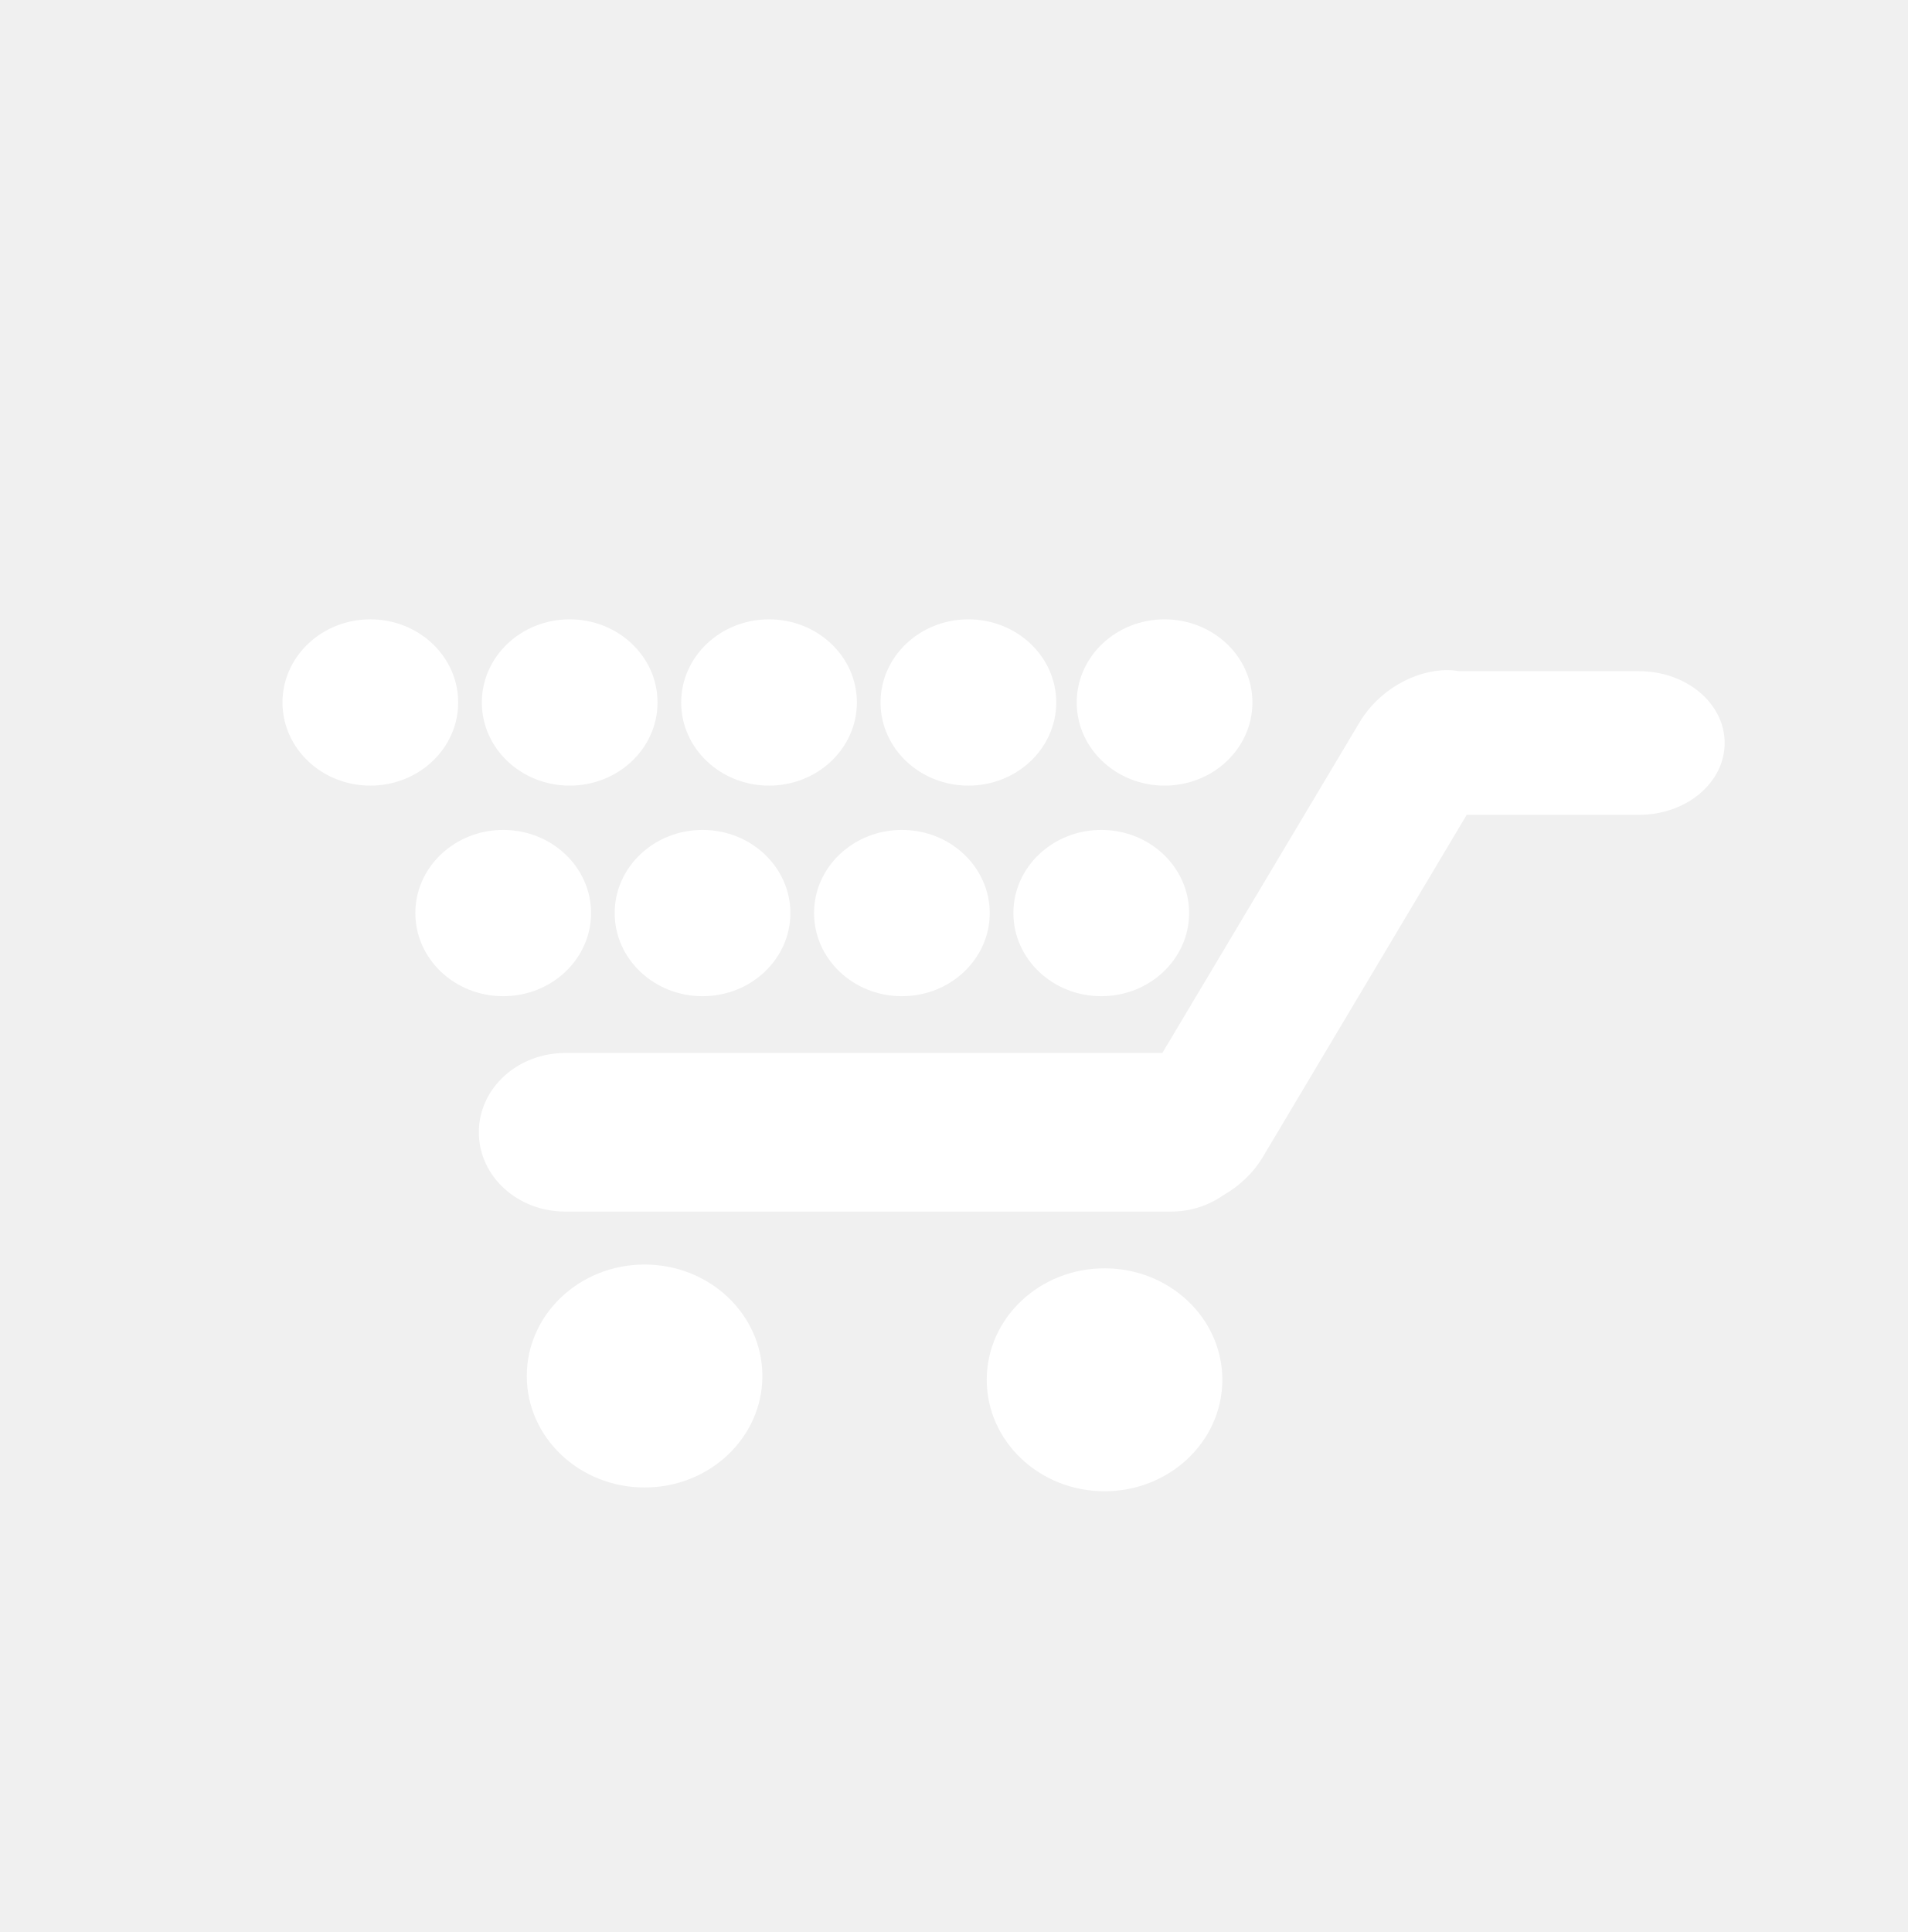
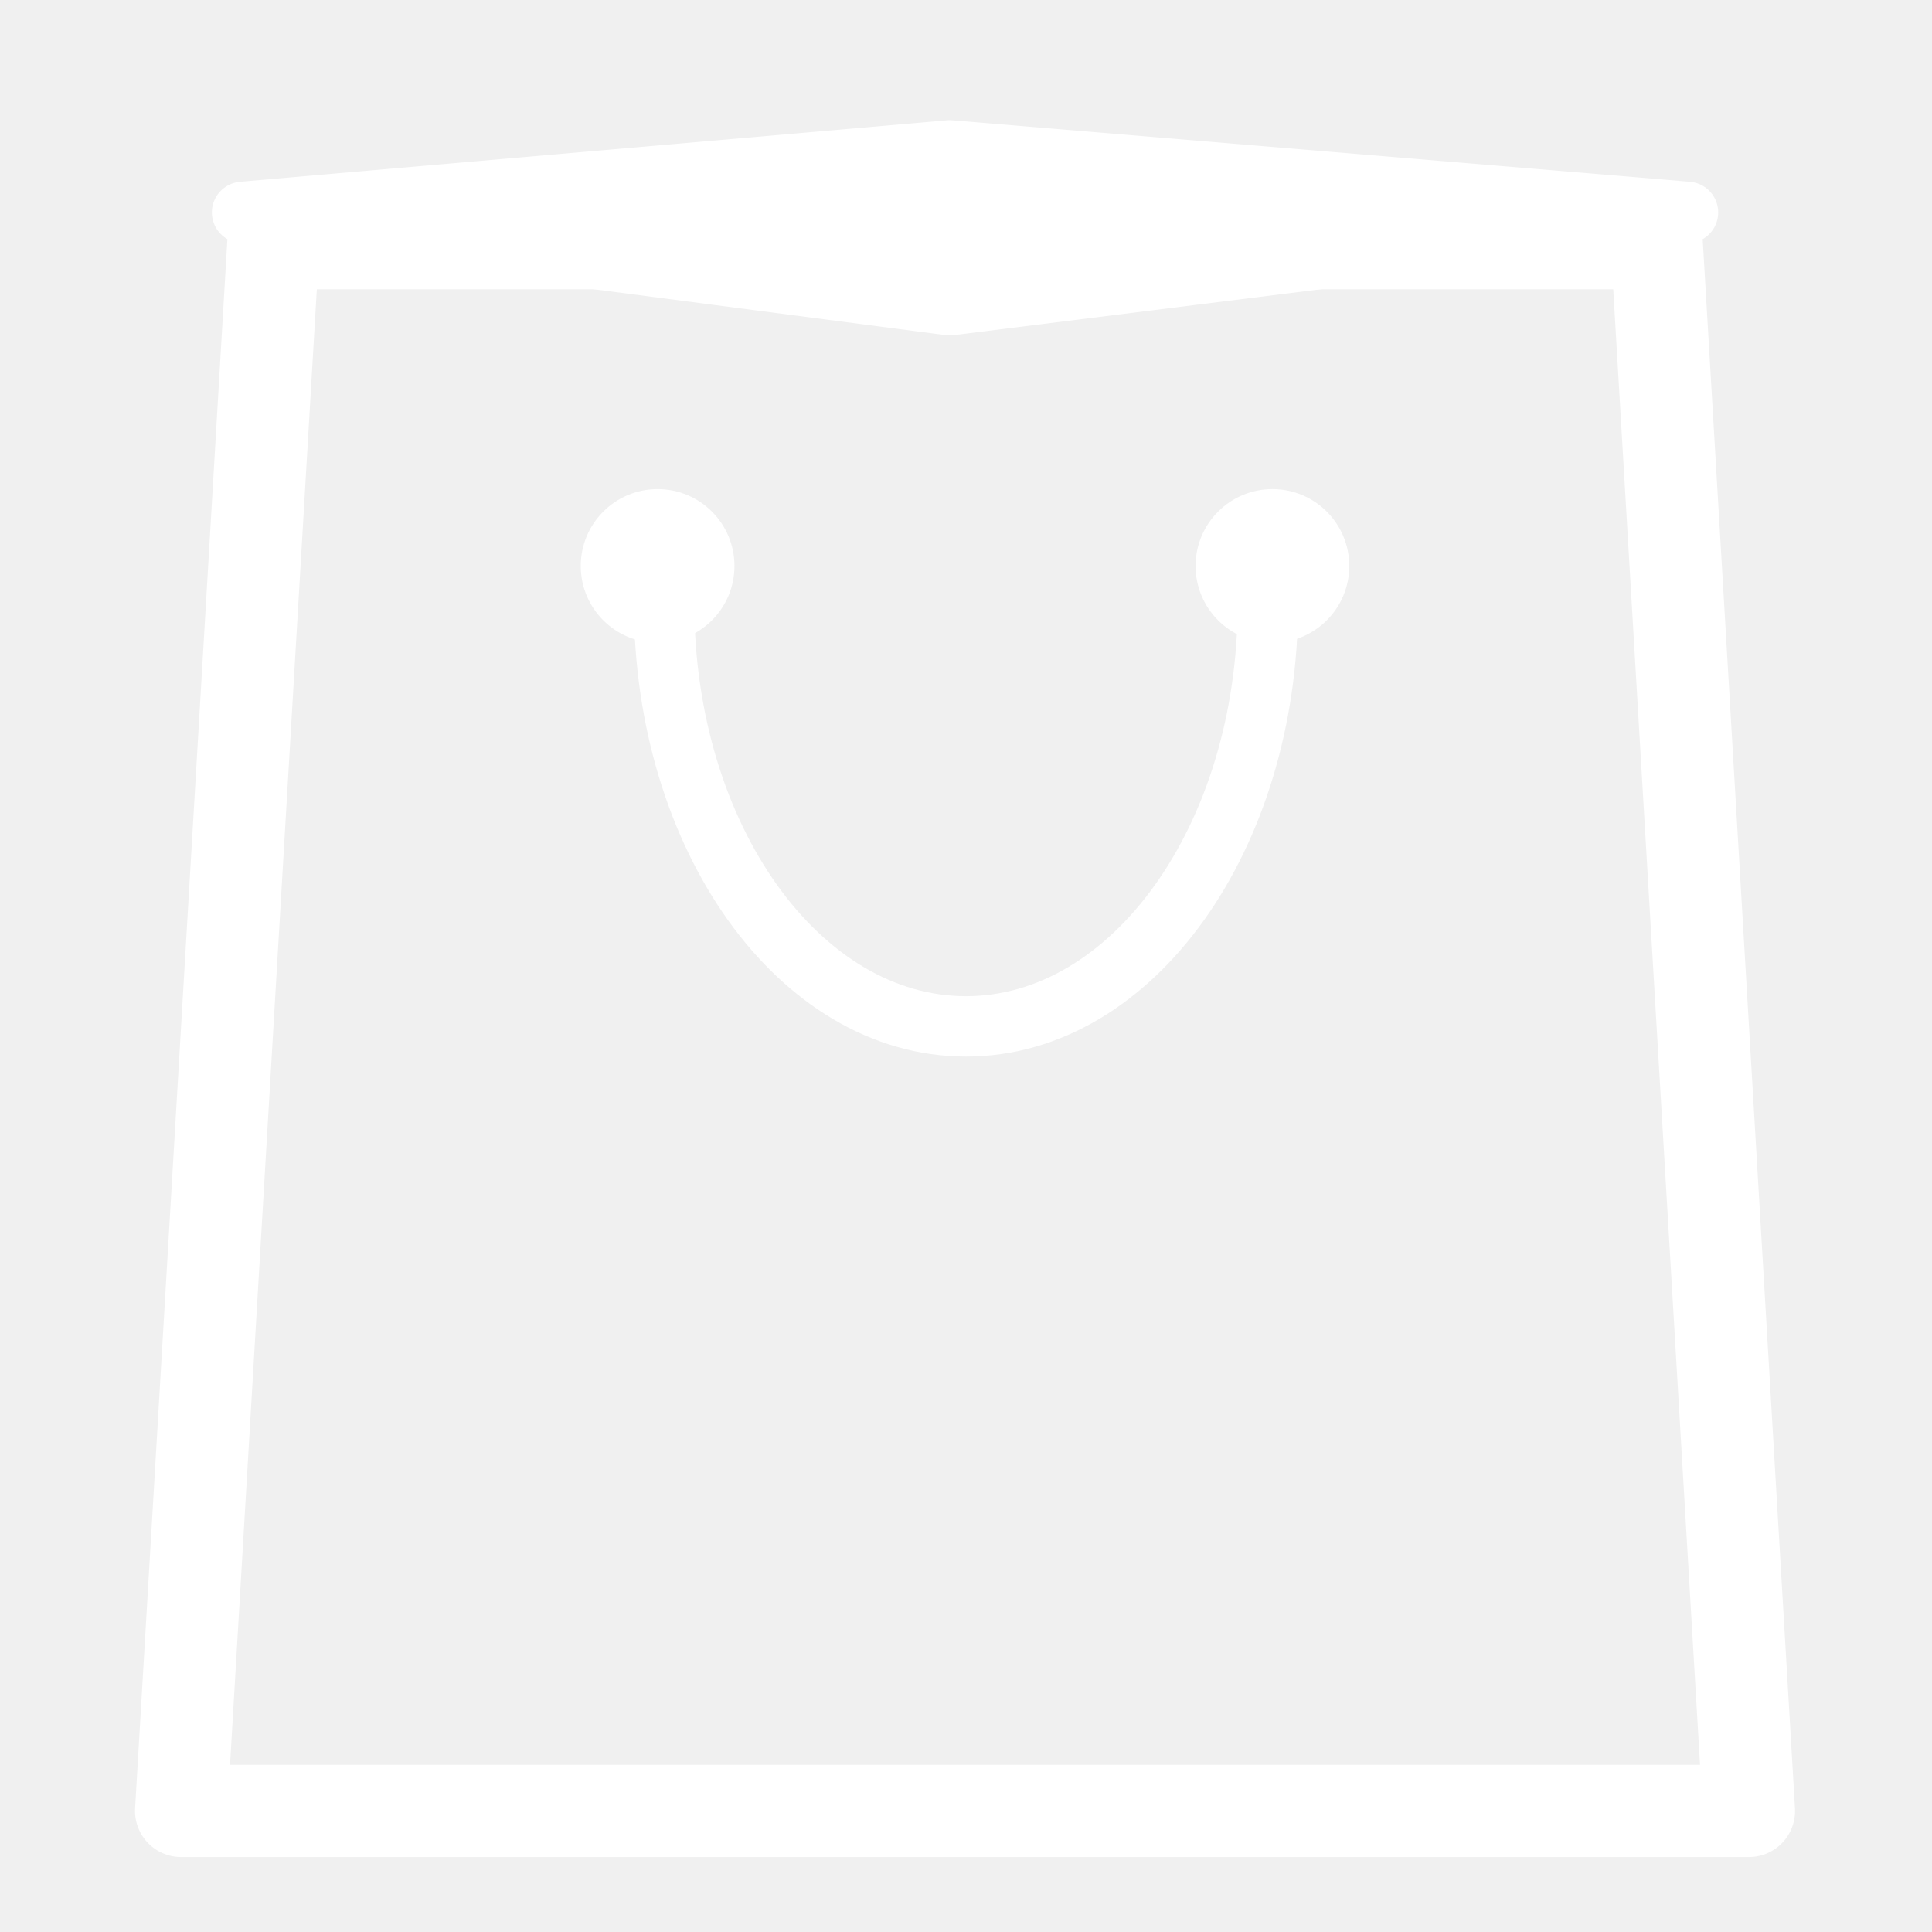
- <svg xmlns="http://www.w3.org/2000/svg" viewBox="0 0 45.717 46.296">
-   <g fill="#fff" stroke-width="1.9" transform="matrix(.26119 0 0 .26119 -249.9253 -40.09064)">
-     <path d="m29.357 296.26c0 9.024-7.316 16.34-16.34 16.34-9.024 0-16.34-7.316-16.34-16.34 0-9.024 7.316-16.34 16.34-16.34 9.024 0 16.34 7.316 16.34 16.34z" transform="matrix(.6614 0 0 .62588 1049.6 94.657)" />
-     <path d="m29.357 296.26c0 9.024-7.316 16.34-16.34 16.34-9.024 0-16.34-7.316-16.34-16.34 0-9.024 7.316-16.34 16.34-16.34 9.024 0 16.34 7.316 16.34 16.34z" transform="matrix(.6614 0 0 .62588 1007.4 94.31)" />
-     <path d="m1089.7 214.97c-3.028-.013-6.341 1.853-8.082 4.772l-18.106 30.355h-54.772c-4.397 0-7.937 3.243-7.937 7.276s3.54 7.276 7.937 7.276h55.558c1.821 0 3.479-.567 4.816-1.506 1.445-.828 2.735-2.021 3.617-3.501l18.705-31.392h15.791c4.36 0 7.875-2.942 7.875-6.591 0-3.649-3.515-6.591-7.875-6.591h-16.494c-.343-.054-.681-.096-1.033-.098z" />
-     <path d="m29.911 462.71c0 7.954-6.448 14.402-14.402 14.402-7.954 0-14.402-6.448-14.402-14.402 0-7.954 6.448-14.402 14.402-14.402 7.954 0 14.402 6.448 14.402 14.402z" transform="matrix(.5596436 0 0 .5295884 994.359 -7.785249)" />
-     <path d="m29.911 462.71c0 7.954-6.448 14.402-14.402 14.402-7.954 0-14.402-6.448-14.402-14.402 0-7.954 6.448-14.402 14.402-14.402 7.954 0 14.402 6.448 14.402 14.402z" transform="matrix(.5596436 0 0 .5295884 1012.648 -7.785249)" />
-     <path d="m29.911 462.71c0 7.954-6.448 14.402-14.402 14.402-7.954 0-14.402-6.448-14.402-14.402 0-7.954 6.448-14.402 14.402-14.402 7.954 0 14.402 6.448 14.402 14.402z" transform="matrix(.5596436 0 0 .5295884 1030.938 -7.785249)" />
-     <path d="m29.911 462.71c0 7.954-6.448 14.402-14.402 14.402-7.954 0-14.402-6.448-14.402-14.402 0-7.954 6.448-14.402 14.402-14.402 7.954 0 14.402 6.448 14.402 14.402z" transform="matrix(.5596436 0 0 .5295884 1049.228 -7.785249)" />
-     <path d="m29.911 462.71c0 7.954-6.448 14.402-14.402 14.402-7.954 0-14.402-6.448-14.402-14.402 0-7.954 6.448-14.402 14.402-14.402 7.954 0 14.402 6.448 14.402 14.402z" transform="matrix(.5596436 0 0 .5295884 982.169 -27.10525)" />
-     <path d="m29.911 462.71c0 7.954-6.448 14.402-14.402 14.402-7.954 0-14.402-6.448-14.402-14.402 0-7.954 6.448-14.402 14.402-14.402 7.954 0 14.402 6.448 14.402 14.402z" transform="matrix(.5596436 0 0 .5295884 1000.458 -27.10525)" />
-     <path d="m29.911 462.71c0 7.954-6.448 14.402-14.402 14.402-7.954 0-14.402-6.448-14.402-14.402 0-7.954 6.448-14.402 14.402-14.402 7.954 0 14.402 6.448 14.402 14.402z" transform="matrix(.5596436 0 0 .5295884 1018.748 -27.10525)" />
-     <path d="m29.911 462.71c0 7.954-6.448 14.402-14.402 14.402-7.954 0-14.402-6.448-14.402-14.402 0-7.954 6.448-14.402 14.402-14.402 7.954 0 14.402 6.448 14.402 14.402z" transform="matrix(.5596436 0 0 .5295884 1037.038 -27.10525)" />
-     <path d="m29.911 462.71c0 7.954-6.448 14.402-14.402 14.402-7.954 0-14.402-6.448-14.402-14.402 0-7.954 6.448-14.402 14.402-14.402 7.954 0 14.402 6.448 14.402 14.402z" transform="matrix(.5596436 0 0 .5295884 1055.037 -27.10525)" />
+ <svg xmlns="http://www.w3.org/2000/svg" height="64" viewBox="0 0 64 64" width="64">
+   <path d="m9.055 8.055h45.826l3.055 51.936h-51.936z" fill="none" stroke="#fff" stroke-linecap="round" stroke-linejoin="round" stroke-width="3.055" />
+   <g fill="#fff" fill-rule="evenodd">
+     <path d="m24.33 18.748c0-1.406-1.14-2.546-2.546-2.546-1.406 0-2.546 1.14-2.546 2.546 0 1.406 1.14 2.546 2.546 2.546 1.406 0 2.546-1.14 2.546-2.546z" />
+     <path d="m44.697 18.748c0-1.406-1.14-2.546-2.546-2.546-1.406 0-2.546 1.14-2.546 2.546 0 1.406 1.14 2.546 2.546 2.546 1.406 0 2.546-1.14 2.546-2.546z" />
+     <path d="m8.037 7.037 23.422 3.055 24.44-3.055-24.44-2.037z" stroke="#fff" stroke-linecap="round" stroke-linejoin="round" stroke-width="2.037" />
  </g>
+   <path d="m22 20c0 7.732 4.477 14 10 14 5.523 0 10-6.268 10-14" fill="none" stroke="#fff" stroke-linecap="round" stroke-linejoin="round" stroke-width="2" />
</svg>
